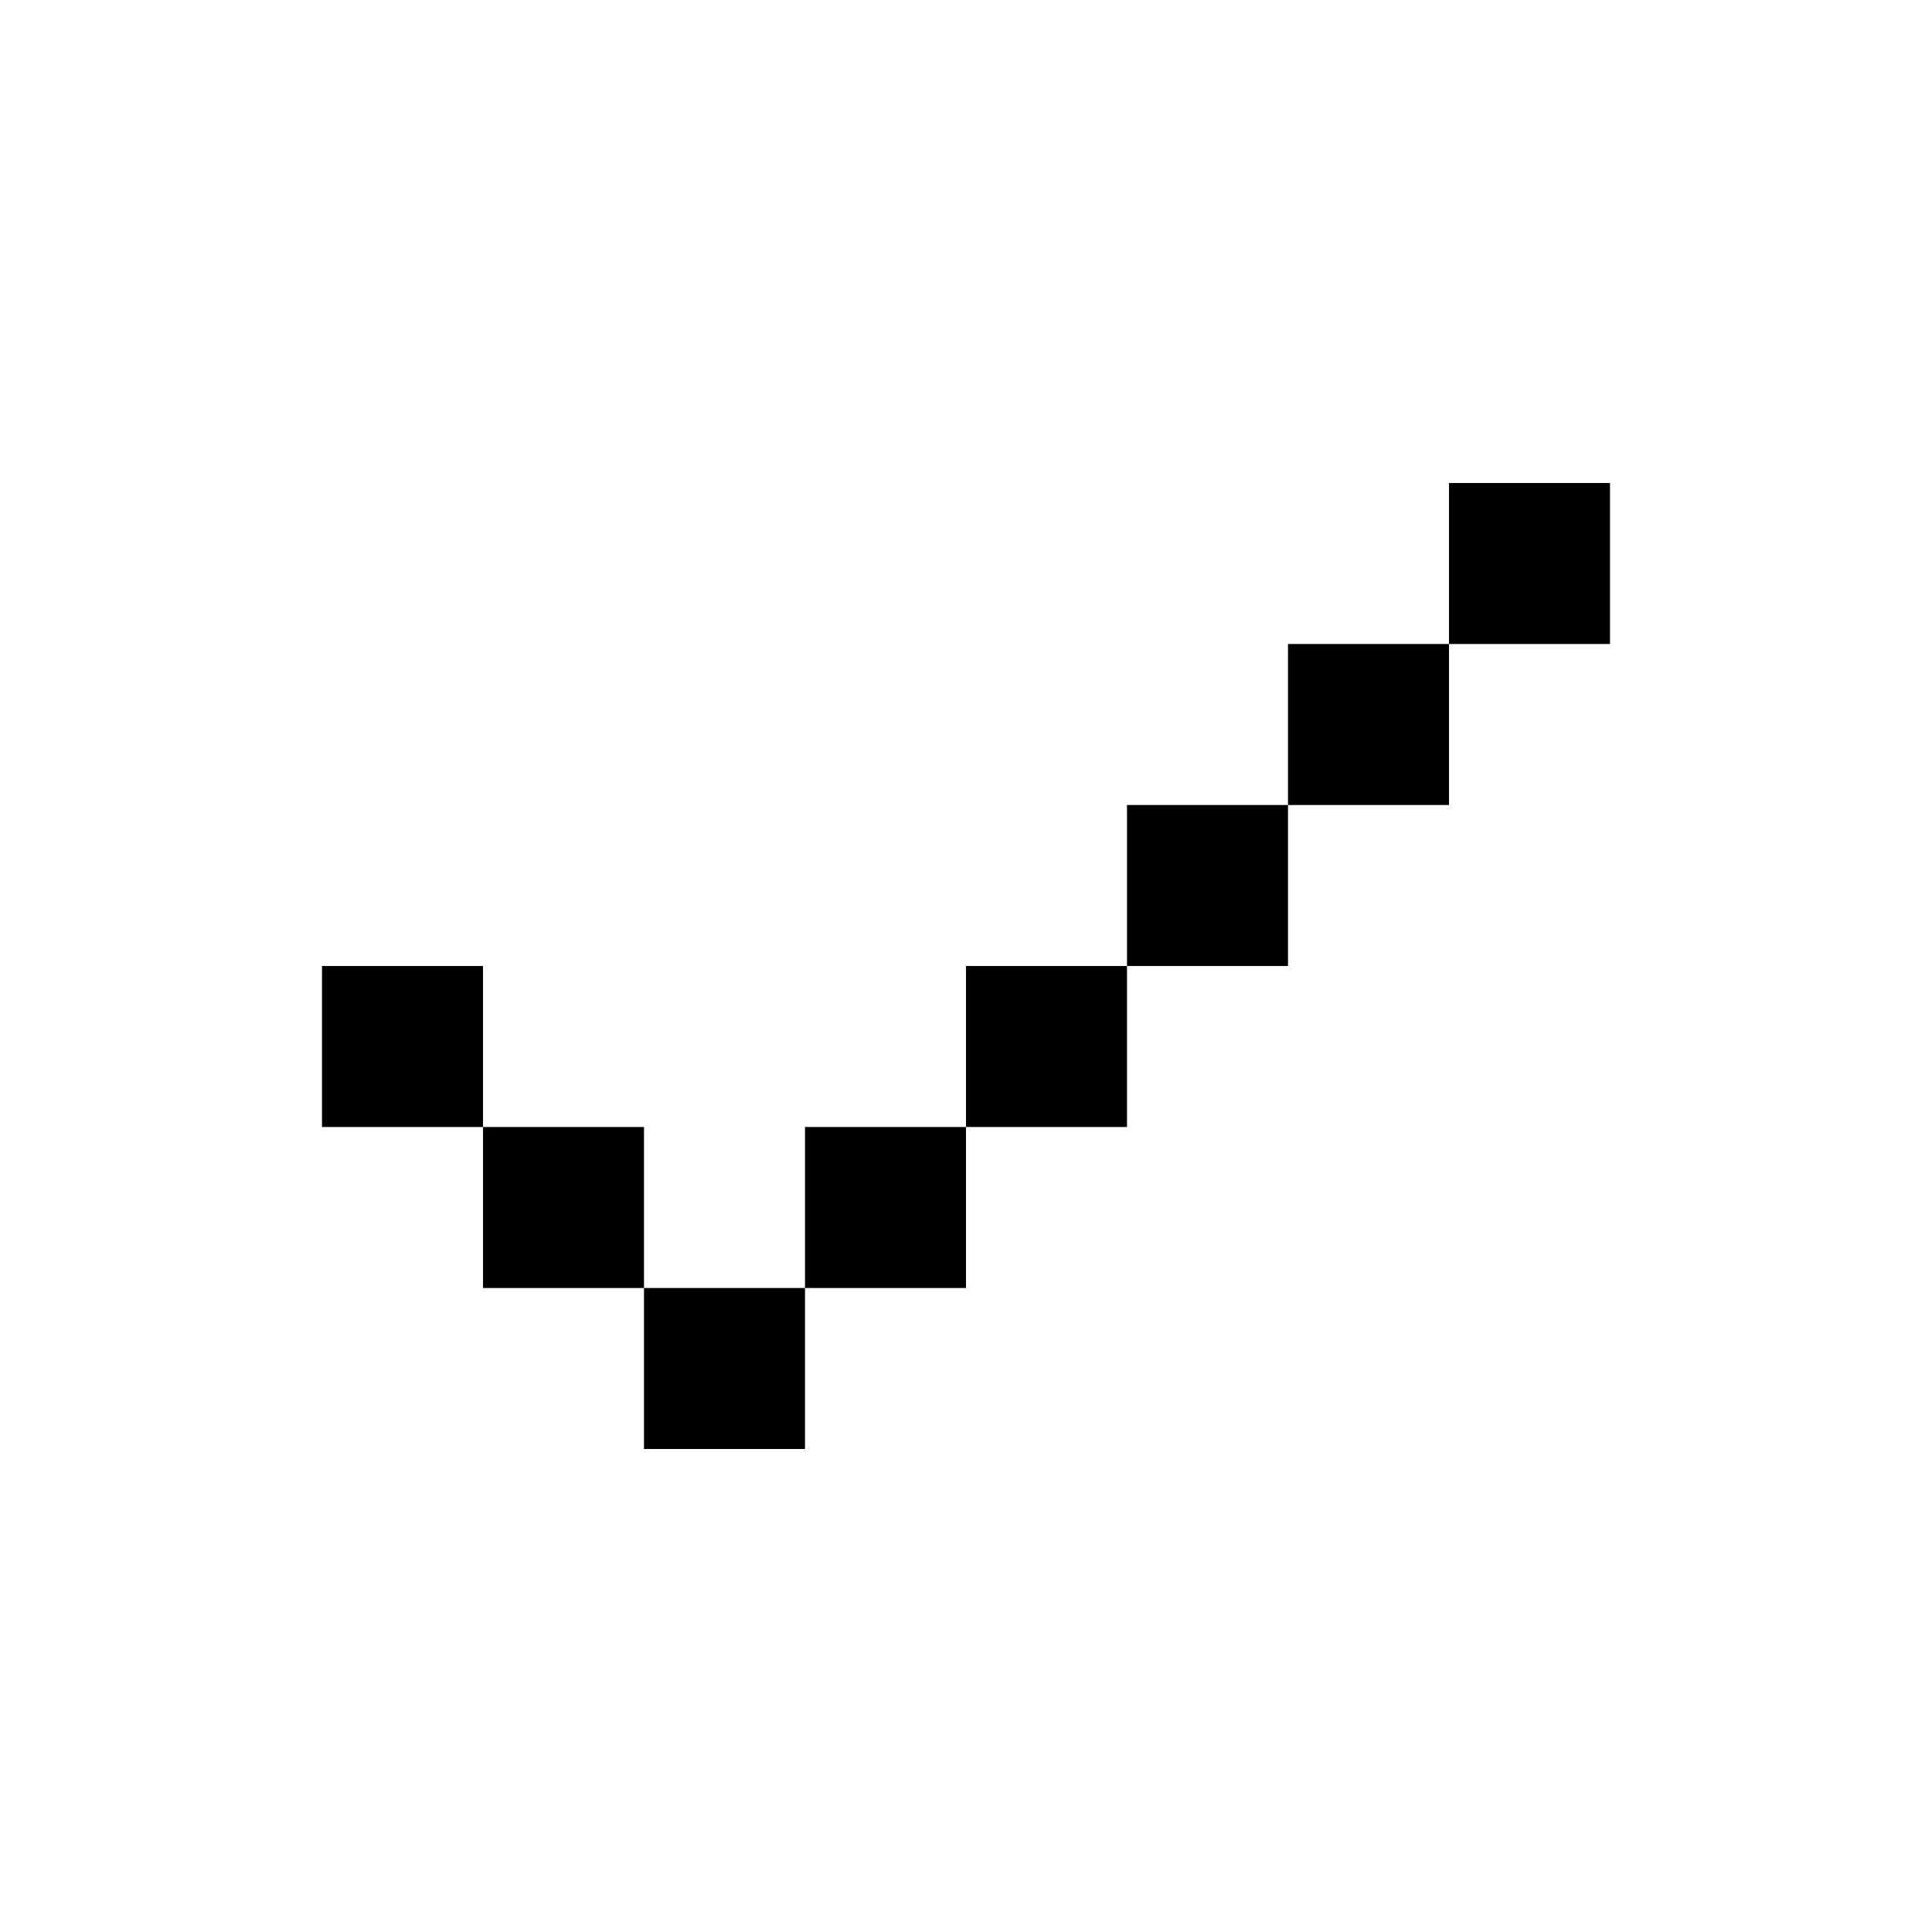
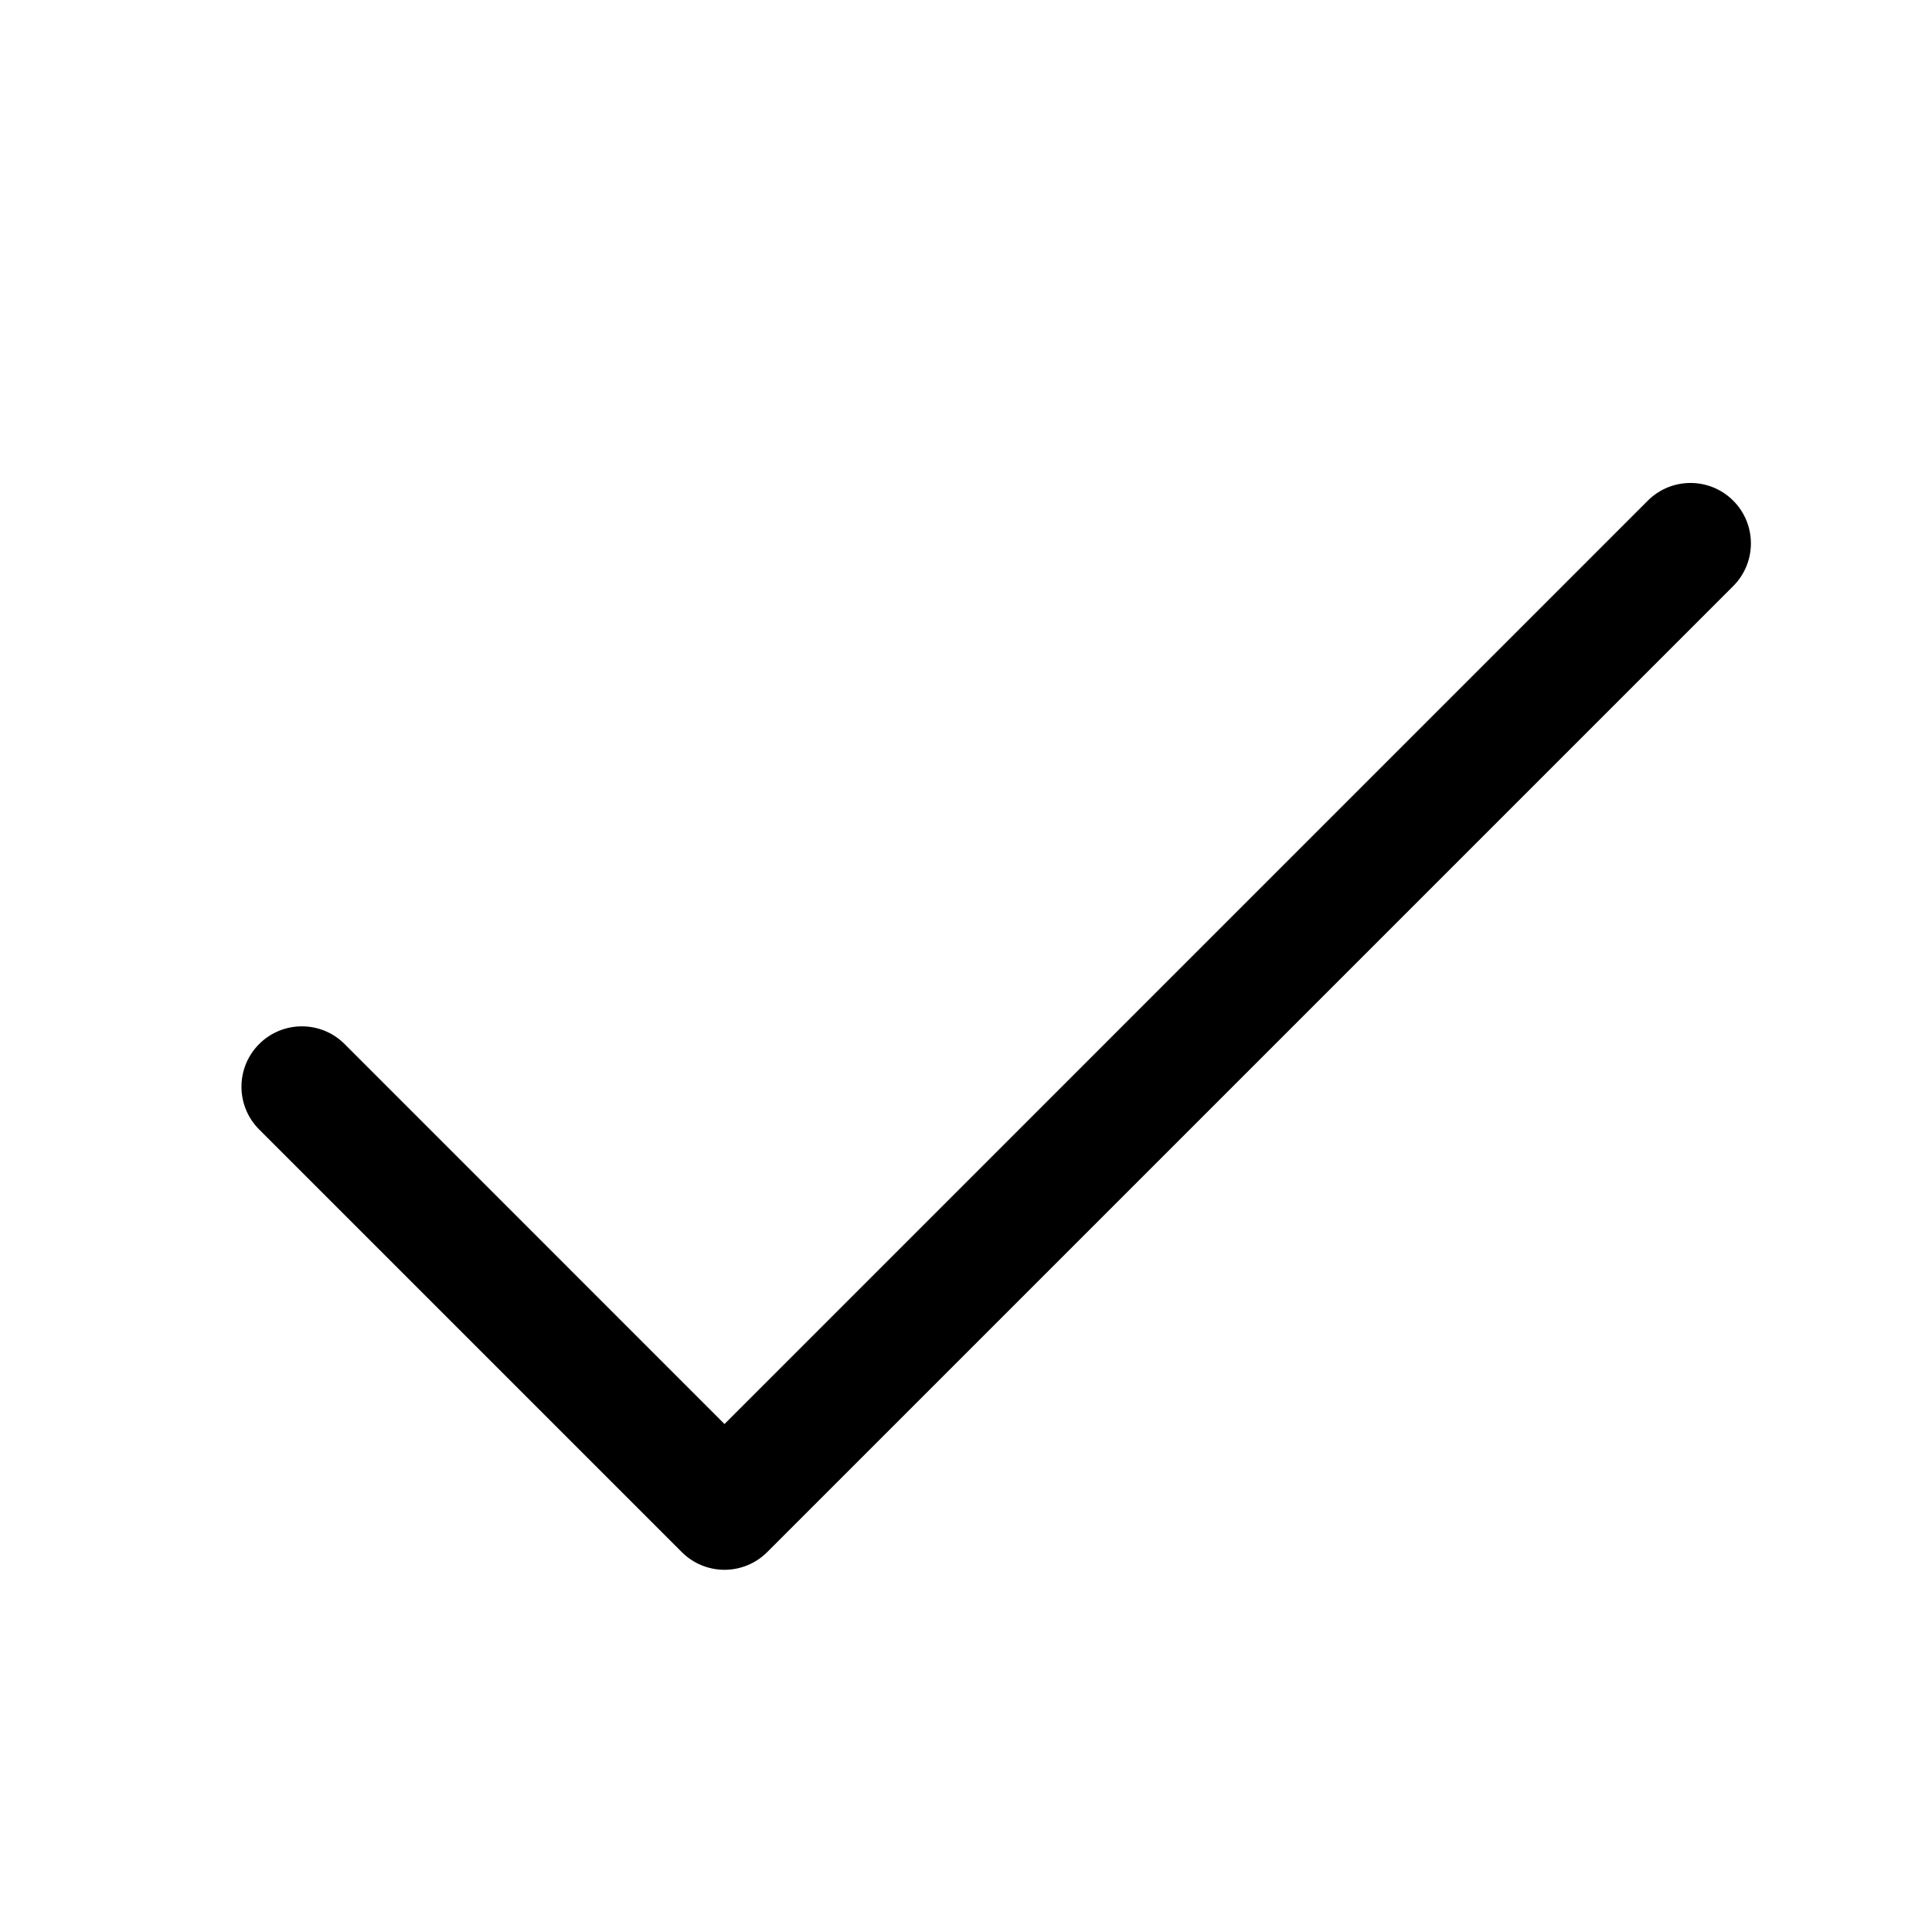
- <svg xmlns="http://www.w3.org/2000/svg" width="24" height="24" fill="currentColor" viewBox="0 0 24 24">
-   <path d="M10 18H8v-2h2v2Zm-2-2H6v-2h2v2Zm4-2v2h-2v-2h2Zm-6 0H4v-2h2v2Zm8 0h-2v-2h2v2Zm2-2h-2v-2h2v2Zm2-2h-2V8h2v2Zm2-2h-2V6h2v2Z" />
+ <svg xmlns="http://www.w3.org/2000/svg" viewBox="0 0 256 256" fill="currentColor">
+   <path d="M229.66,77.66l-128,128a8,8,0,0,1-11.32,0l-56-56a8,8,0,0,1,11.32-11.32L96,188.69,218.34,66.34a8,8,0,0,1,11.32,11.32Z" />
</svg>
